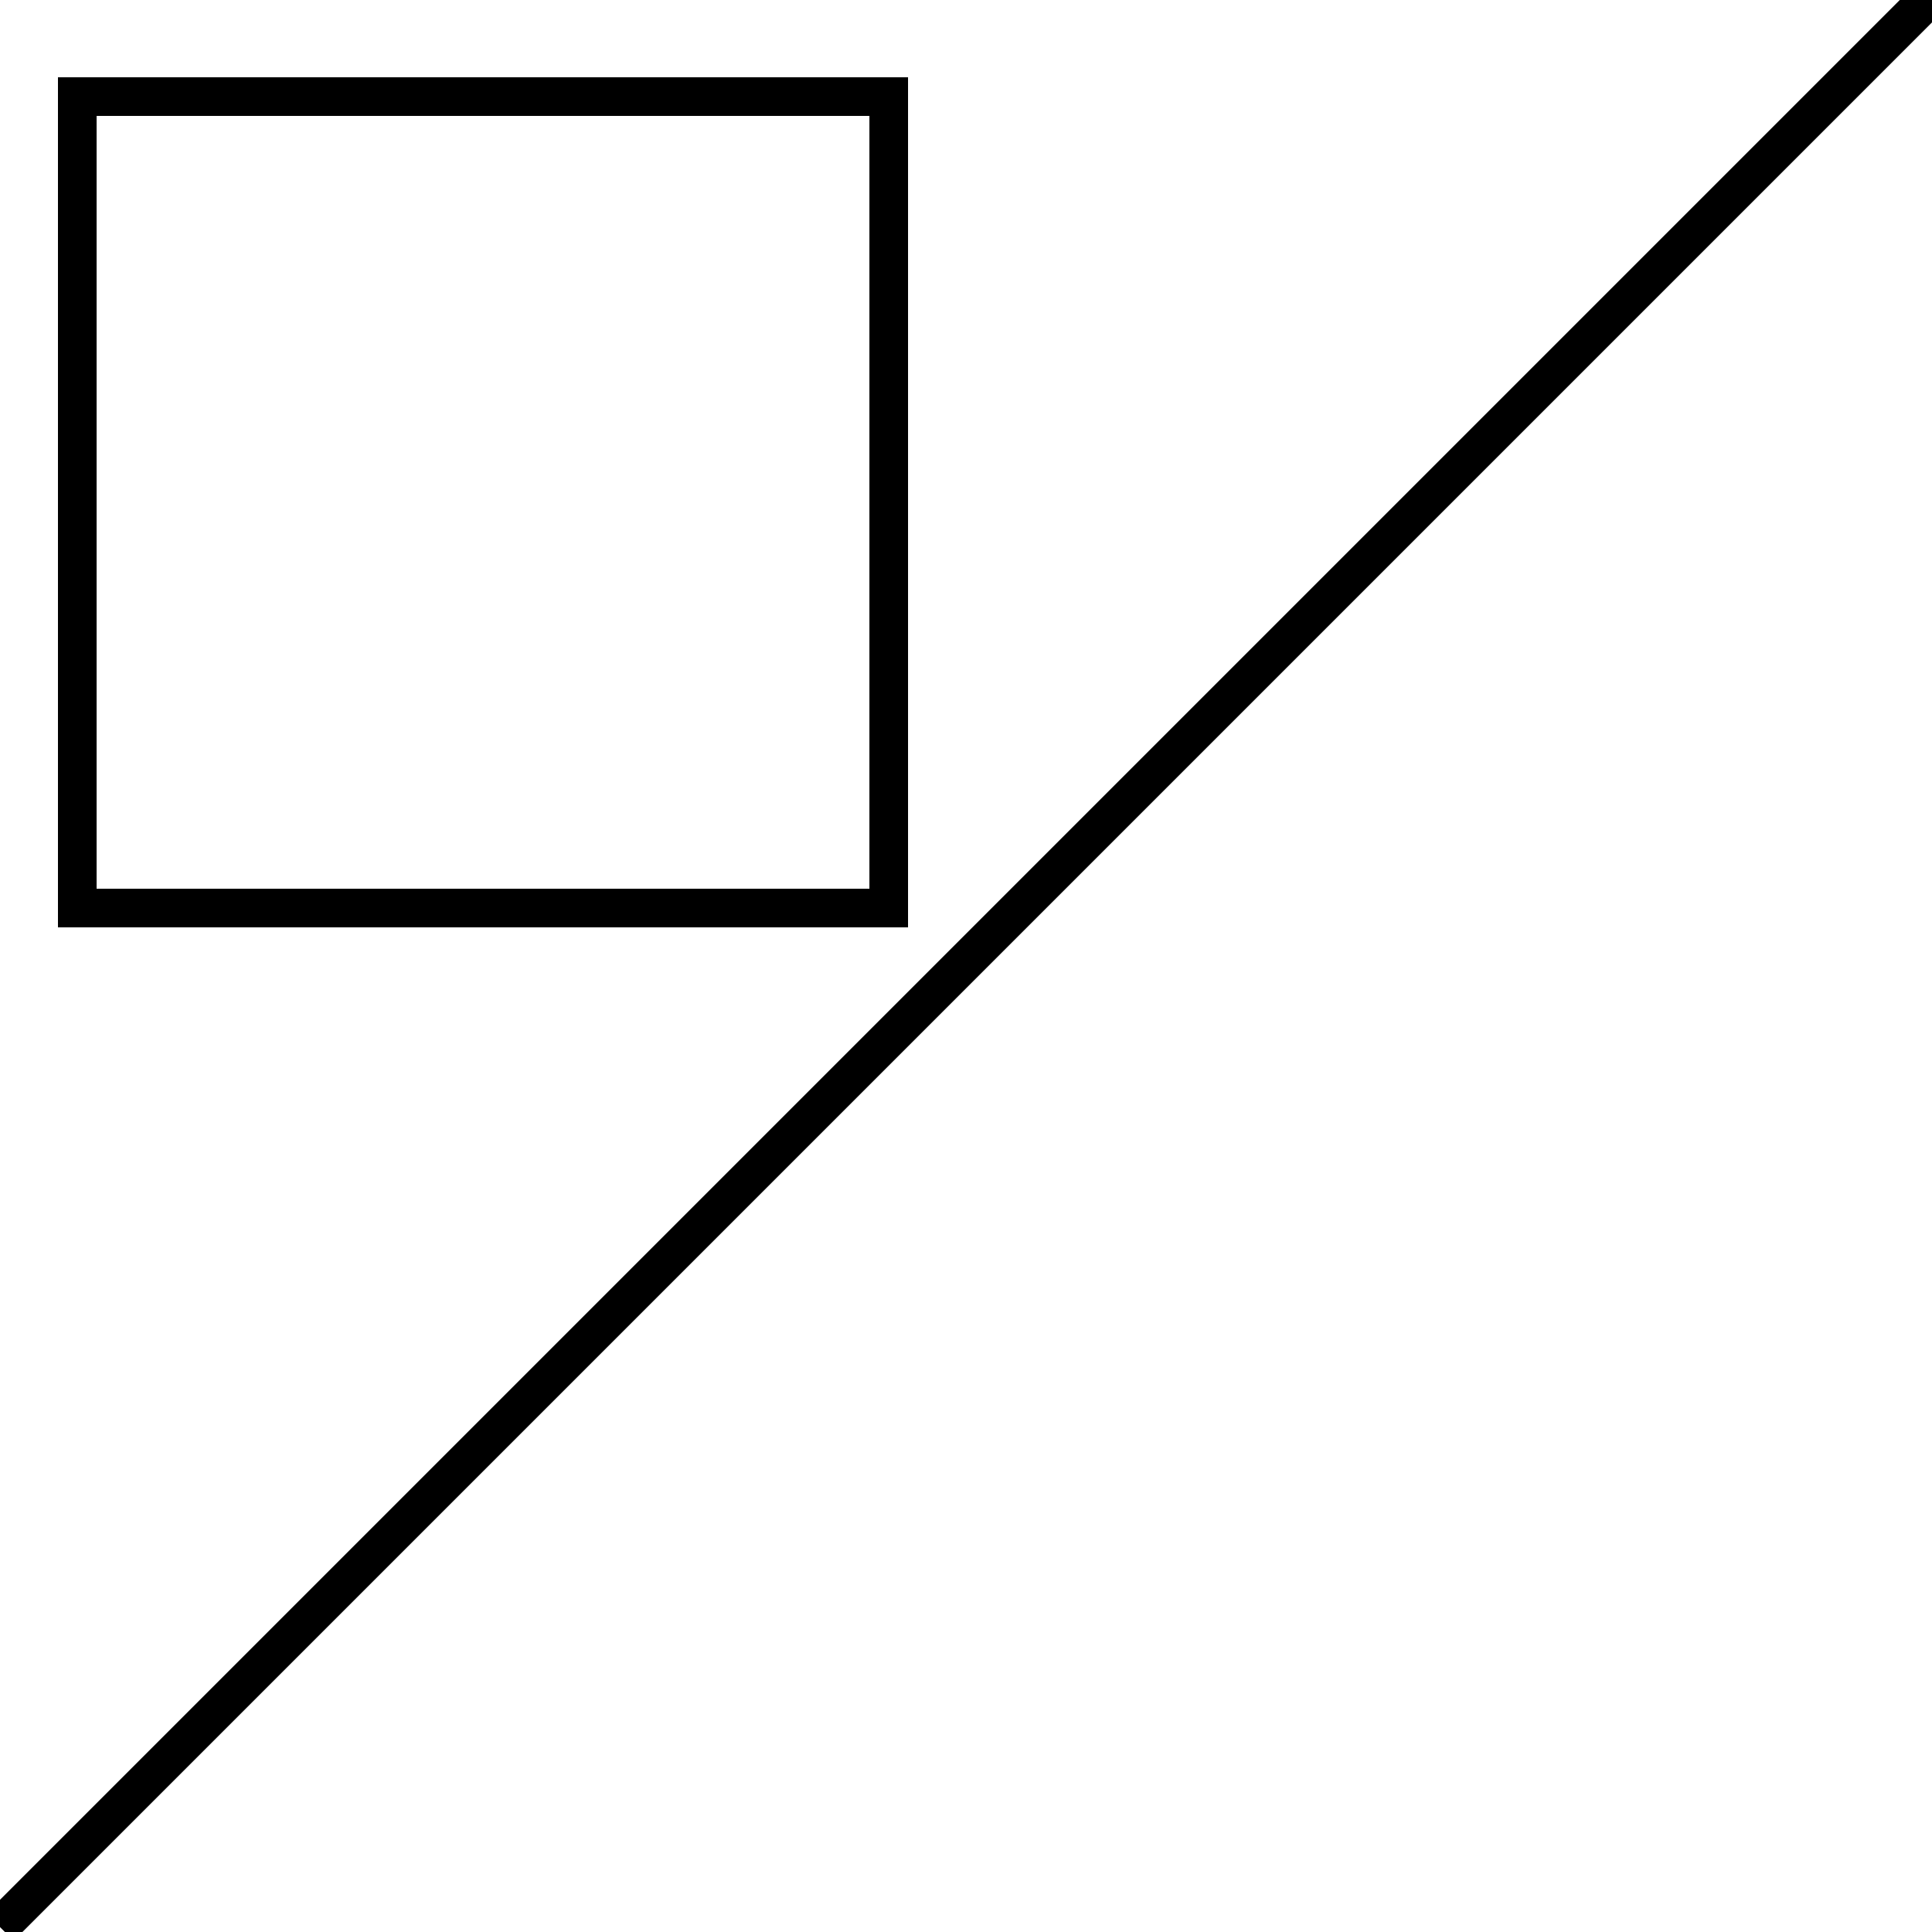
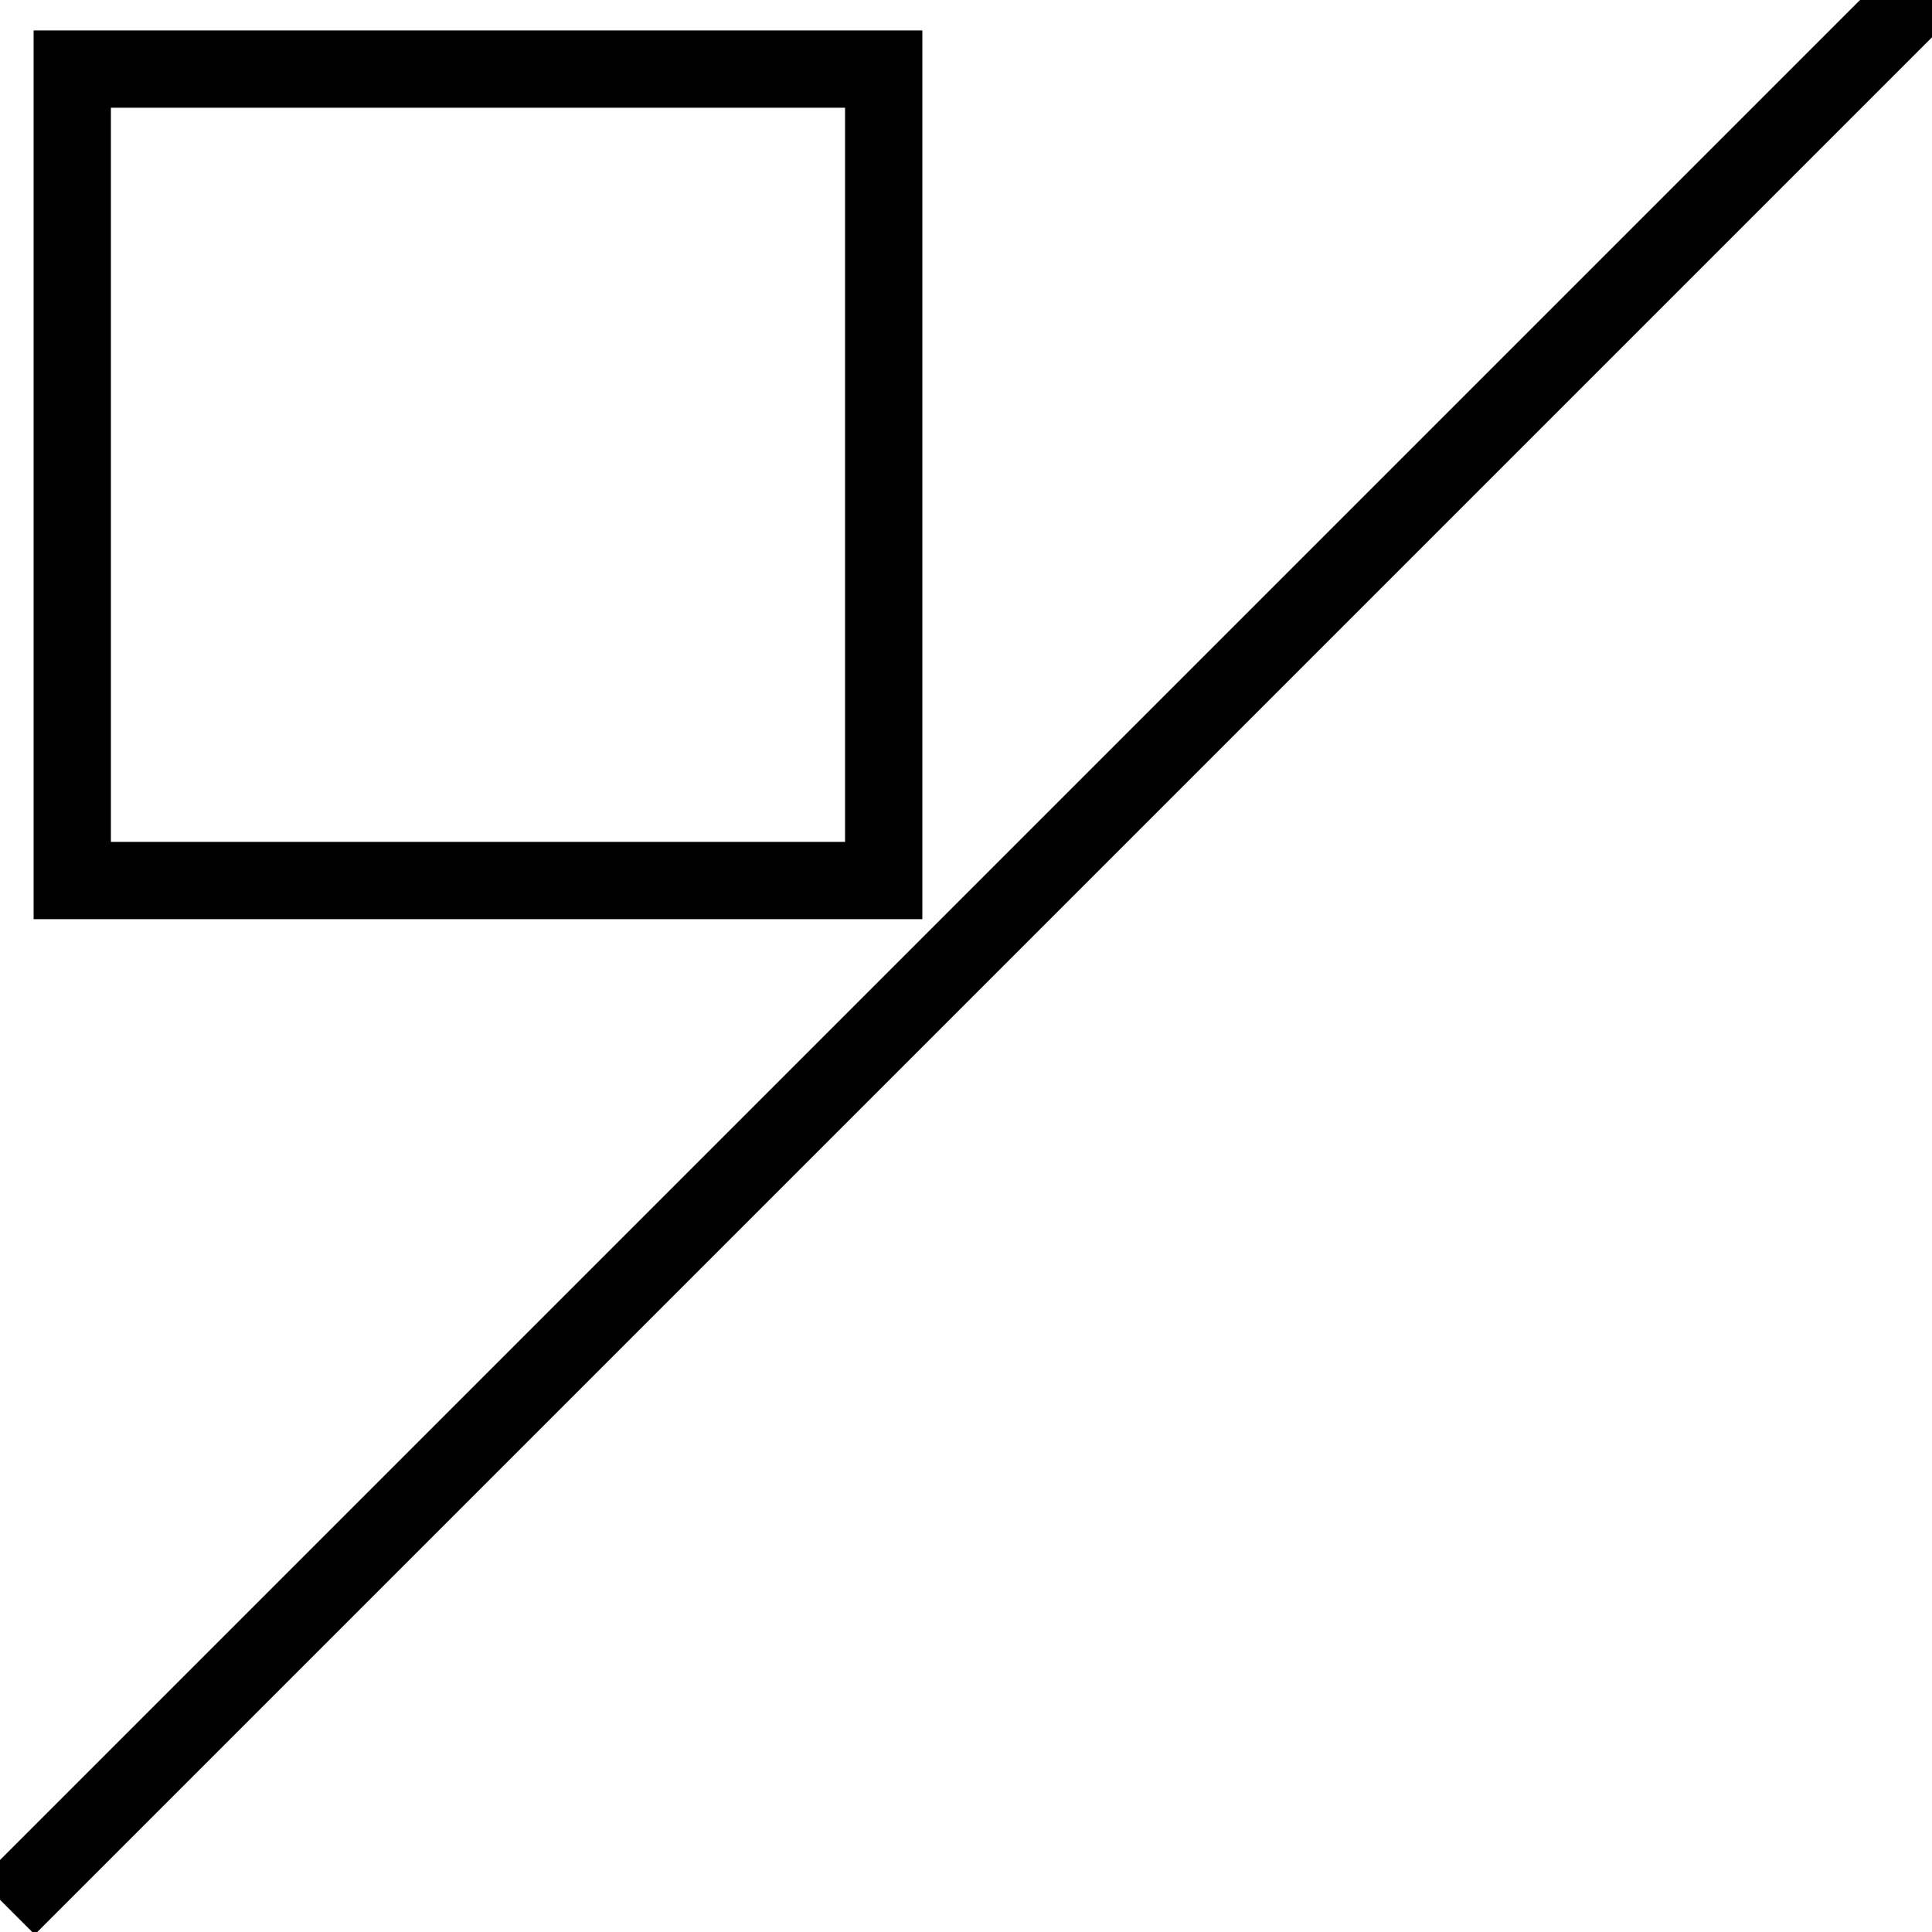
<svg xmlns="http://www.w3.org/2000/svg" width="100" height="100">
  <g id="Layer_1">
-     <line stroke-width="2" stroke="#000" stroke-linecap="undefined" stroke-linejoin="undefined" id="svg_3" y2="-0.254" x2="100" y1="99.746" x1="0" opacity="undefined" fill-opacity="0" fill="none" />
-     <rect id="svg_4" height="42" width="42" y="5" x="4" opacity="undefined" fill-opacity="0" stroke-opacity="null" stroke-dasharray="null" stroke-width="2" stroke="#000" fill="none" />
+     <line stroke="#000" stroke-linecap="undefined" stroke-linejoin="undefined" id="svg_3" y2="-1.283" x2="100.385" y1="98.717" x1="0.385" opacity="undefined" fill-opacity="0" fill="none" stroke-width="4" />
+     <rect id="svg_4" height="42" width="42" y="3.576" x="3.74" opacity="undefined" fill-opacity="0" stroke-opacity="null" stroke-dasharray="null" stroke-width="4" stroke="#000" fill="none" />
  </g>
</svg>
